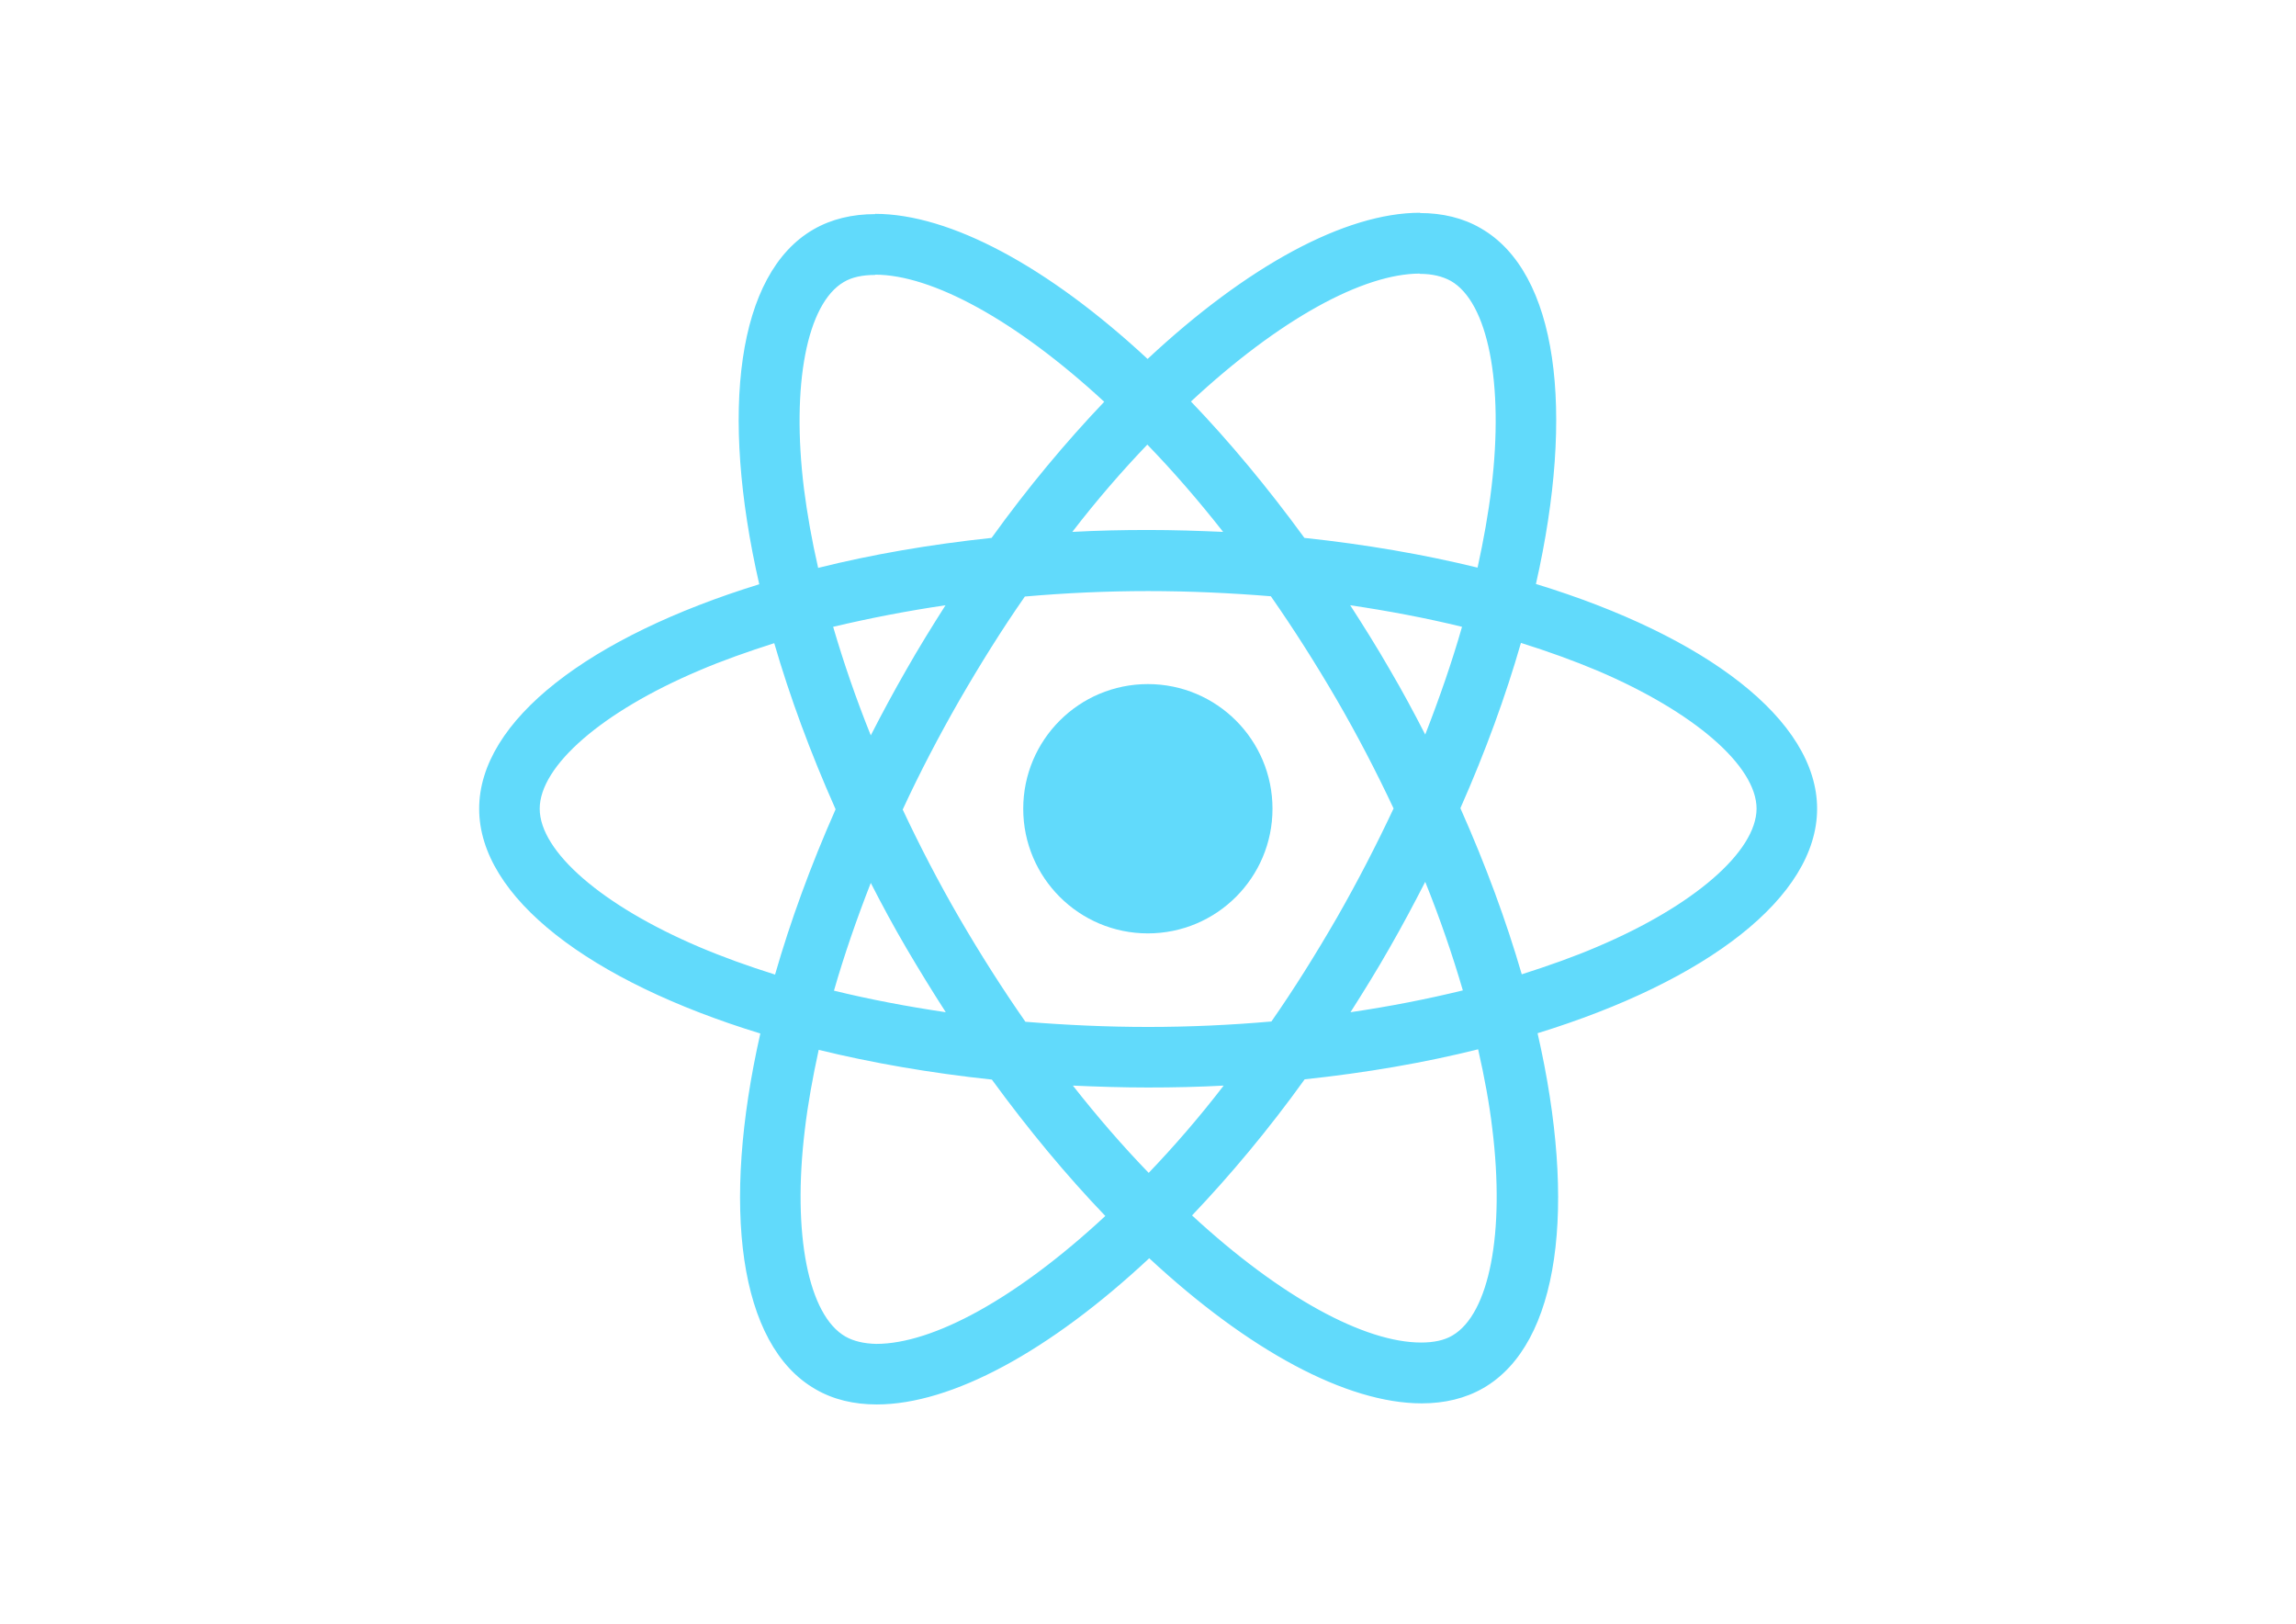
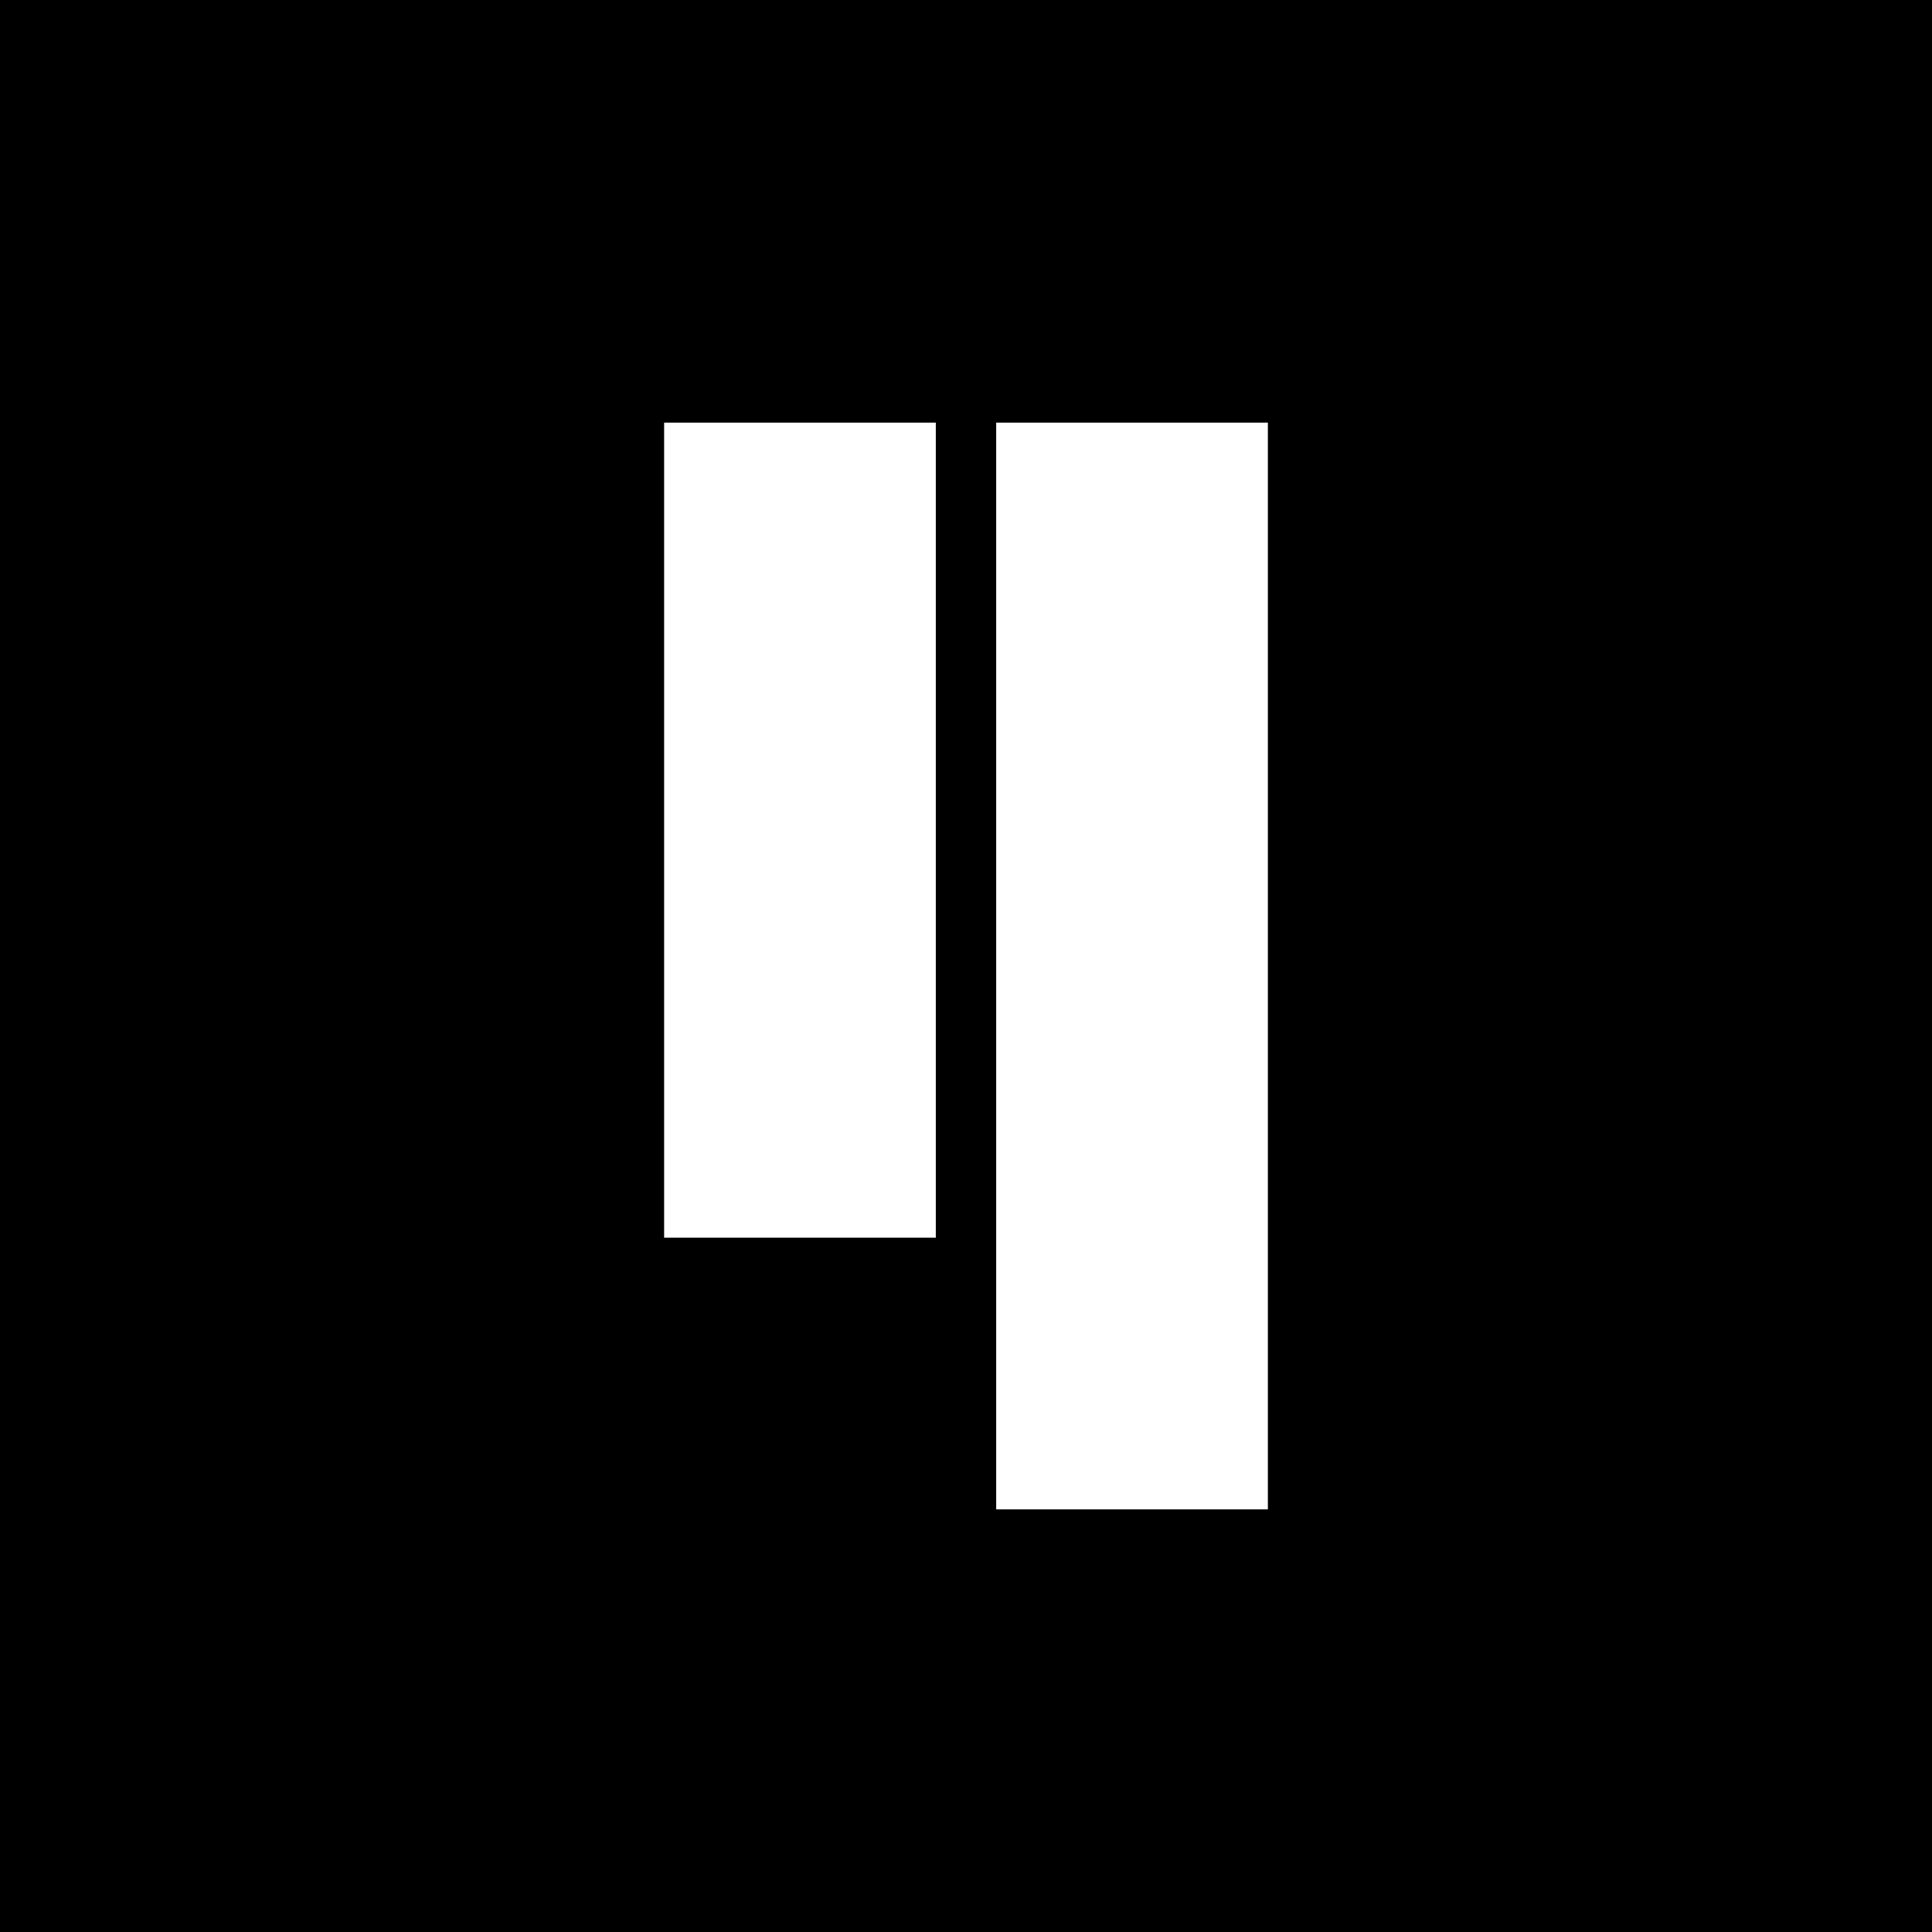
- <svg xmlns="http://www.w3.org/2000/svg" viewBox="0 0 841.9 595.3">
-   <g fill="#61DAFB">
-     <path d="M666.3 296.5c0-32.5-40.7-63.3-103.1-82.4 14.4-63.6 8-114.2-20.2-130.4-6.5-3.8-14.1-5.6-22.4-5.6v22.3c4.6 0 8.3.9 11.4 2.6 13.6 7.8 19.5 37.5 14.9 75.7-1.1 9.4-2.9 19.3-5.1 29.4-19.6-4.8-41-8.5-63.5-10.9-13.5-18.5-27.5-35.3-41.6-50 32.6-30.3 63.2-46.9 84-46.9V78c-27.5 0-63.5 19.6-99.9 53.6-36.4-33.8-72.4-53.2-99.9-53.2v22.3c20.7 0 51.4 16.5 84 46.6-14 14.7-28 31.4-41.3 49.9-22.6 2.4-44 6.1-63.6 11-2.3-10-4-19.7-5.2-29-4.7-38.2 1.1-67.9 14.6-75.8 3-1.8 6.9-2.6 11.5-2.6V78.5c-8.4 0-16 1.8-22.6 5.6-28.1 16.2-34.4 66.7-19.9 130.1-62.2 19.2-102.7 49.9-102.7 82.3 0 32.5 40.7 63.3 103.1 82.4-14.4 63.6-8 114.2 20.2 130.4 6.5 3.8 14.1 5.6 22.5 5.6 27.5 0 63.5-19.6 99.9-53.6 36.4 33.8 72.4 53.2 99.9 53.2 8.4 0 16-1.8 22.6-5.6 28.1-16.2 34.4-66.7 19.9-130.1 62-19.1 102.5-49.9 102.5-82.3zm-130.2-66.7c-3.7 12.9-8.3 26.2-13.5 39.5-4.1-8-8.4-16-13.1-24-4.6-8-9.5-15.8-14.4-23.4 14.2 2.1 27.9 4.7 41 7.9zm-45.8 106.5c-7.8 13.5-15.8 26.3-24.1 38.2-14.9 1.3-30 2-45.2 2-15.1 0-30.2-.7-45-1.9-8.3-11.9-16.4-24.6-24.2-38-7.6-13.1-14.5-26.4-20.8-39.8 6.2-13.4 13.2-26.8 20.7-39.9 7.8-13.5 15.8-26.3 24.1-38.2 14.9-1.3 30-2 45.2-2 15.1 0 30.2.7 45 1.9 8.3 11.9 16.4 24.6 24.2 38 7.6 13.1 14.5 26.4 20.8 39.8-6.3 13.4-13.2 26.8-20.7 39.9zm32.3-13c5.4 13.4 10 26.8 13.8 39.8-13.1 3.2-26.9 5.9-41.2 8 4.9-7.7 9.8-15.6 14.4-23.7 4.6-8 8.9-16.1 13-24.1zM421.2 430c-9.3-9.6-18.6-20.3-27.8-32 9 .4 18.2.7 27.5.7 9.4 0 18.7-.2 27.8-.7-9 11.7-18.3 22.4-27.5 32zm-74.4-58.9c-14.2-2.1-27.9-4.7-41-7.9 3.7-12.9 8.3-26.2 13.5-39.5 4.1 8 8.4 16 13.1 24 4.7 8 9.5 15.8 14.4 23.4zM420.7 163c9.3 9.6 18.6 20.3 27.8 32-9-.4-18.2-.7-27.5-.7-9.4 0-18.7.2-27.8.7 9-11.7 18.3-22.4 27.5-32zm-74 58.9c-4.9 7.7-9.8 15.6-14.4 23.7-4.6 8-8.9 16-13 24-5.4-13.4-10-26.8-13.8-39.8 13.1-3.1 26.9-5.8 41.2-7.9zm-90.5 125.2c-35.4-15.1-58.3-34.9-58.3-50.6 0-15.7 22.9-35.6 58.3-50.6 8.6-3.7 18-7 27.7-10.1 5.7 19.6 13.2 40 22.5 60.9-9.2 20.8-16.6 41.1-22.2 60.6-9.9-3.1-19.3-6.5-28-10.2zM310 490c-13.6-7.8-19.5-37.5-14.9-75.7 1.1-9.4 2.9-19.3 5.1-29.4 19.6 4.8 41 8.5 63.5 10.9 13.5 18.5 27.5 35.3 41.6 50-32.6 30.3-63.2 46.9-84 46.9-4.5-.1-8.3-1-11.3-2.7zm237.2-76.2c4.7 38.2-1.1 67.9-14.6 75.8-3 1.8-6.9 2.6-11.5 2.6-20.7 0-51.4-16.5-84-46.6 14-14.7 28-31.4 41.3-49.9 22.6-2.4 44-6.1 63.6-11 2.3 10.1 4.1 19.8 5.2 29.1zm38.5-66.7c-8.6 3.7-18 7-27.7 10.1-5.7-19.6-13.2-40-22.5-60.9 9.2-20.8 16.6-41.1 22.2-60.6 9.9 3.1 19.3 6.5 28.1 10.2 35.4 15.1 58.3 34.9 58.3 50.6-.1 15.7-23 35.6-58.4 50.6zM320.8 78.4z" />
-     <circle cx="420.9" cy="296.5" r="45.7" />
-     <path d="M520.5 78.1z" />
+ <svg xmlns="http://www.w3.org/2000/svg" version="1.0" width="64pt" height="64pt" viewBox="0 0 64 64" preserveAspectRatio="xMidYMid meet">
+   <g transform="translate(0,64) scale(0.1,-0.1)" fill="#000000" stroke="none">
+     <path d="M0 320 l0 -320 320 0 320 0 0 320 0 320 -320 0 -320 0 0 -320z m310 45 l0 -135 -45 0 -45 0 0 135 0 135 45 0 45 0 0 -135z m110 -45 l0 -180 -45 0 -45 0 0 180 0 180 45 0 45 0 0 -180z" />
  </g>
</svg>
